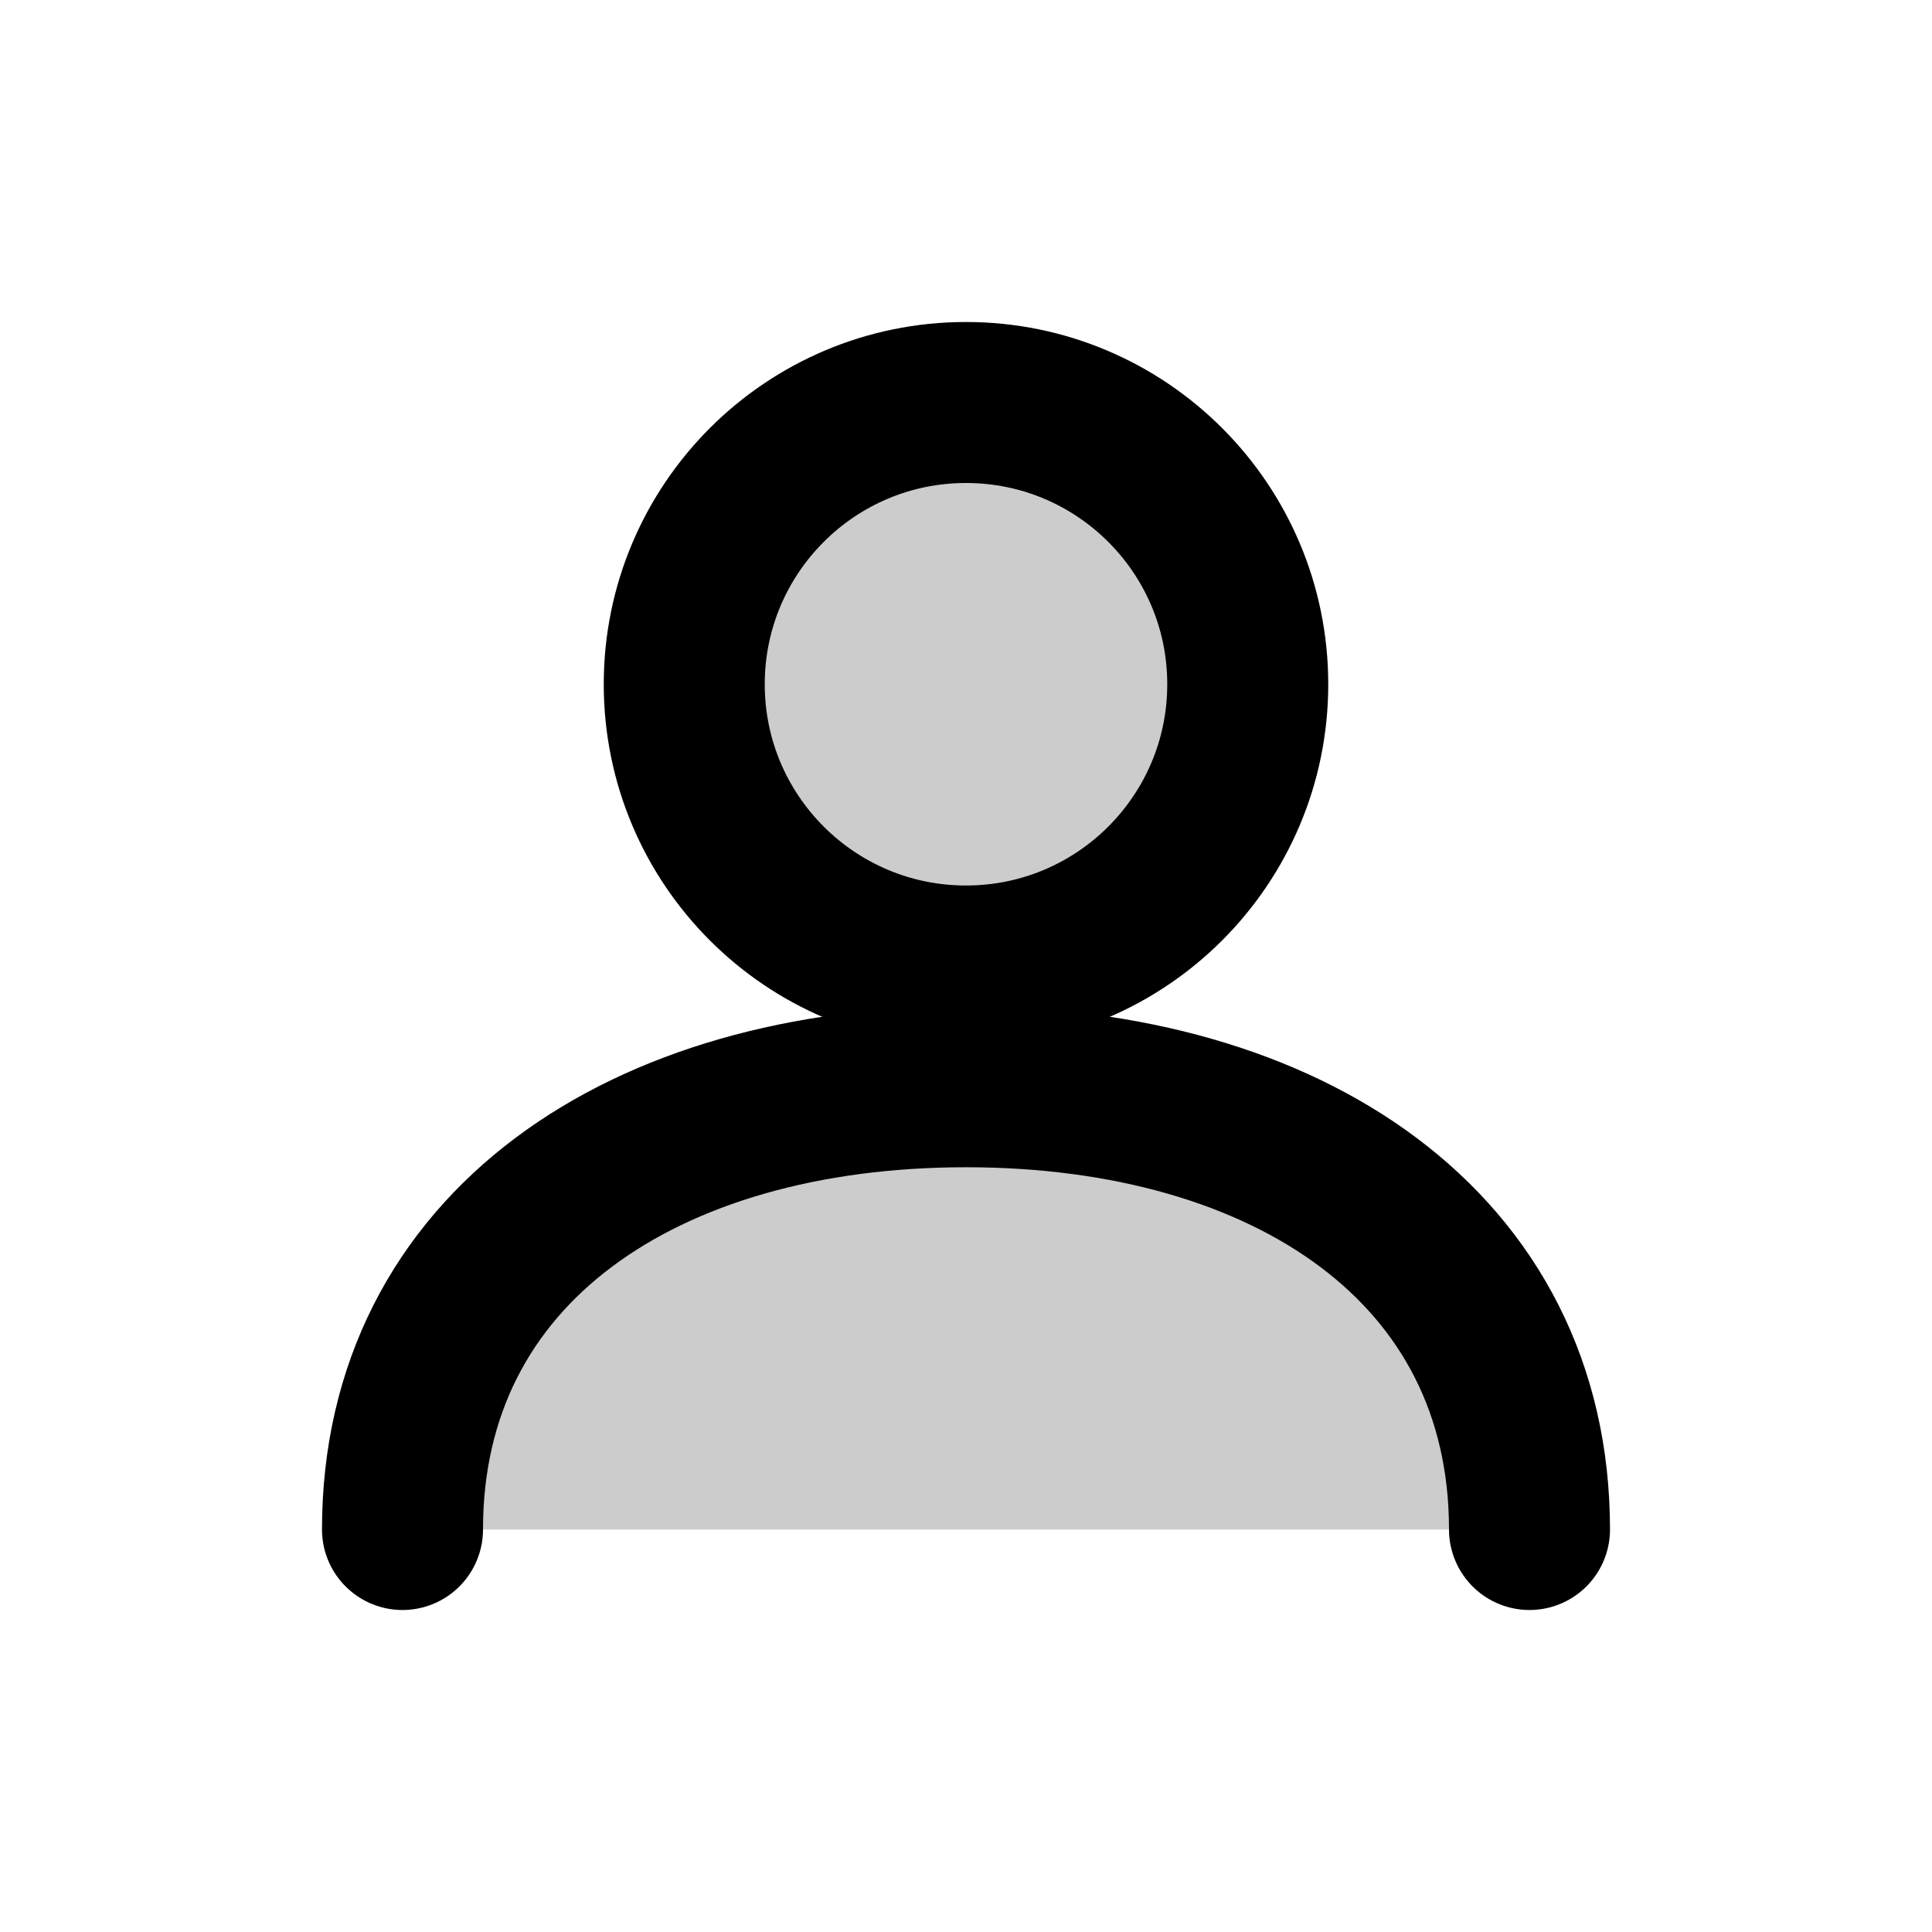
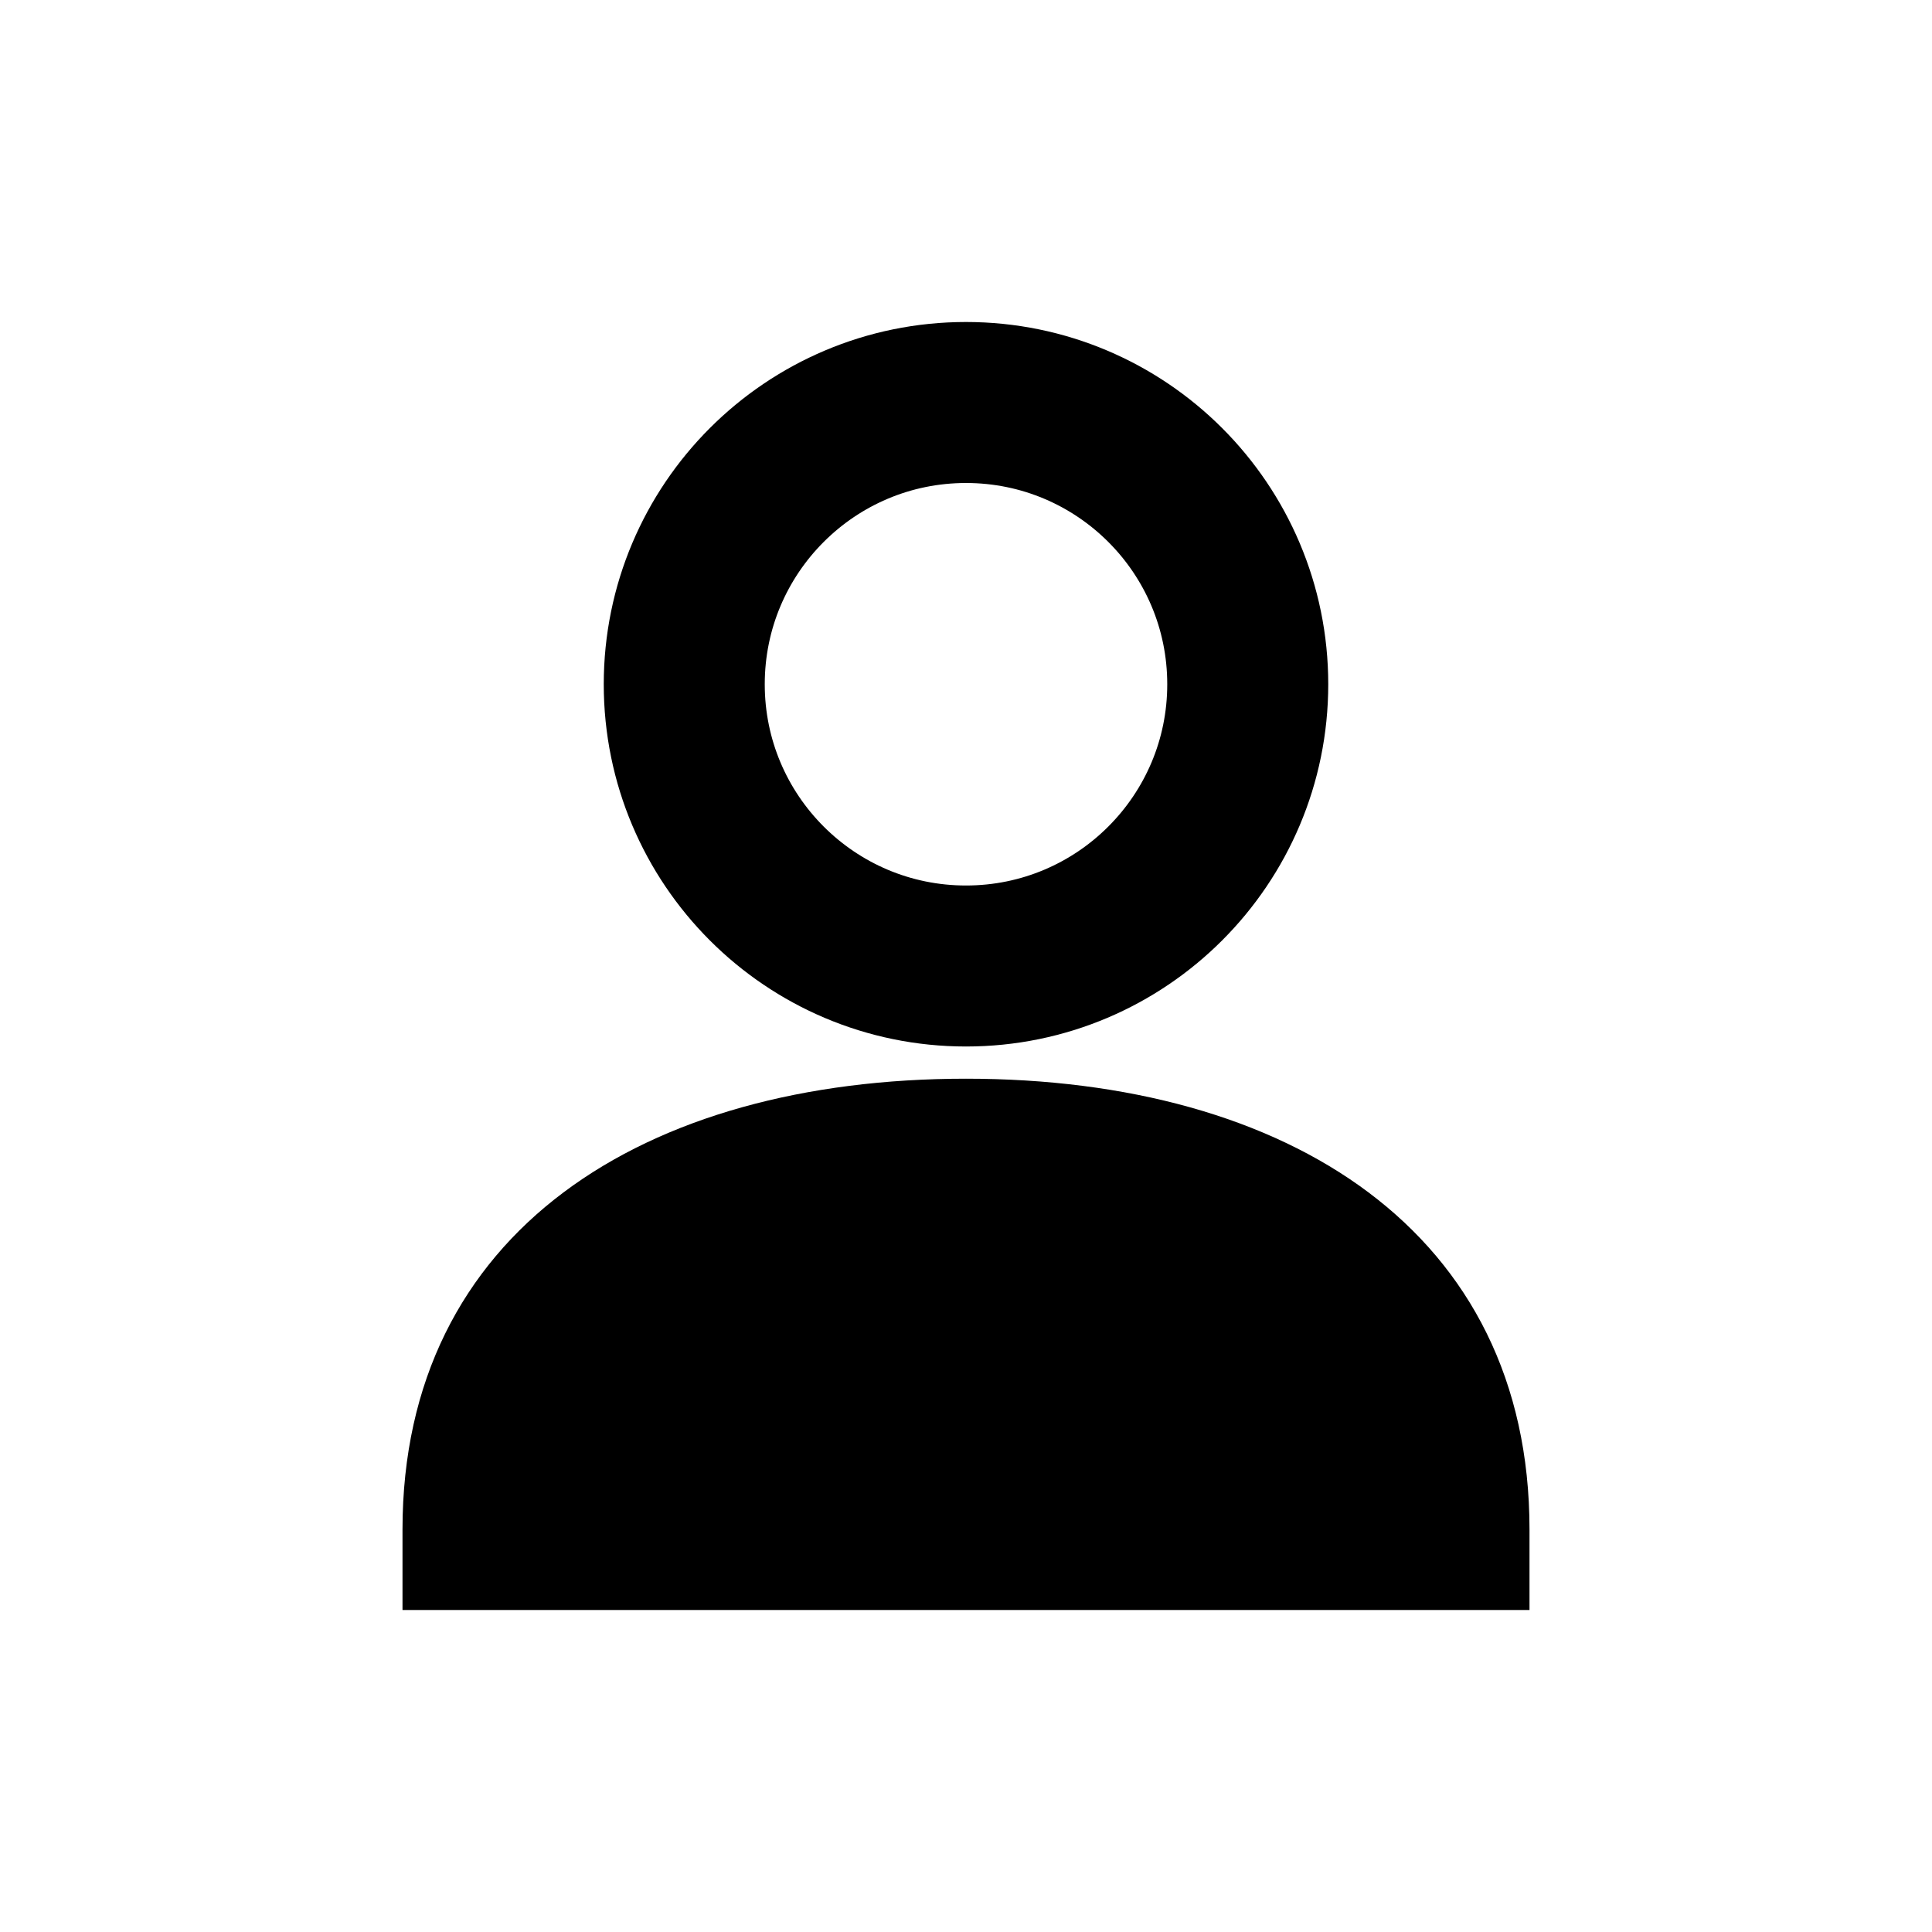
<svg xmlns="http://www.w3.org/2000/svg" width="24" height="24" viewBox="0 0 24 24" fill="none">
-   <circle cx="12" cy="8.5" r="3.5" fill="currentColor" fill-opacity="0.2" />
+   <circle cx="12" cy="8.5" r="3.5" fill="none" />
  <circle cx="12" cy="8.5" r="3.5" stroke="currentColor" stroke-width="2" />
-   <path d="M5 19C5 15.5 8 13.5 12 13.5C16 13.5 19 15.5 19 19" fill="currentColor" fill-opacity="0.2" />
-   <path d="M5 19C5 15.5 8 13.5 12 13.5C16 13.5 19 15.5 19 19" stroke="currentColor" stroke-width="2" stroke-linecap="round" />
+   <path d="M5 19C5 15.3 8 13.4 12 13.4C16 13.4 19 15.3 19 19V20H5Z" fill="currentColor" />
</svg>
